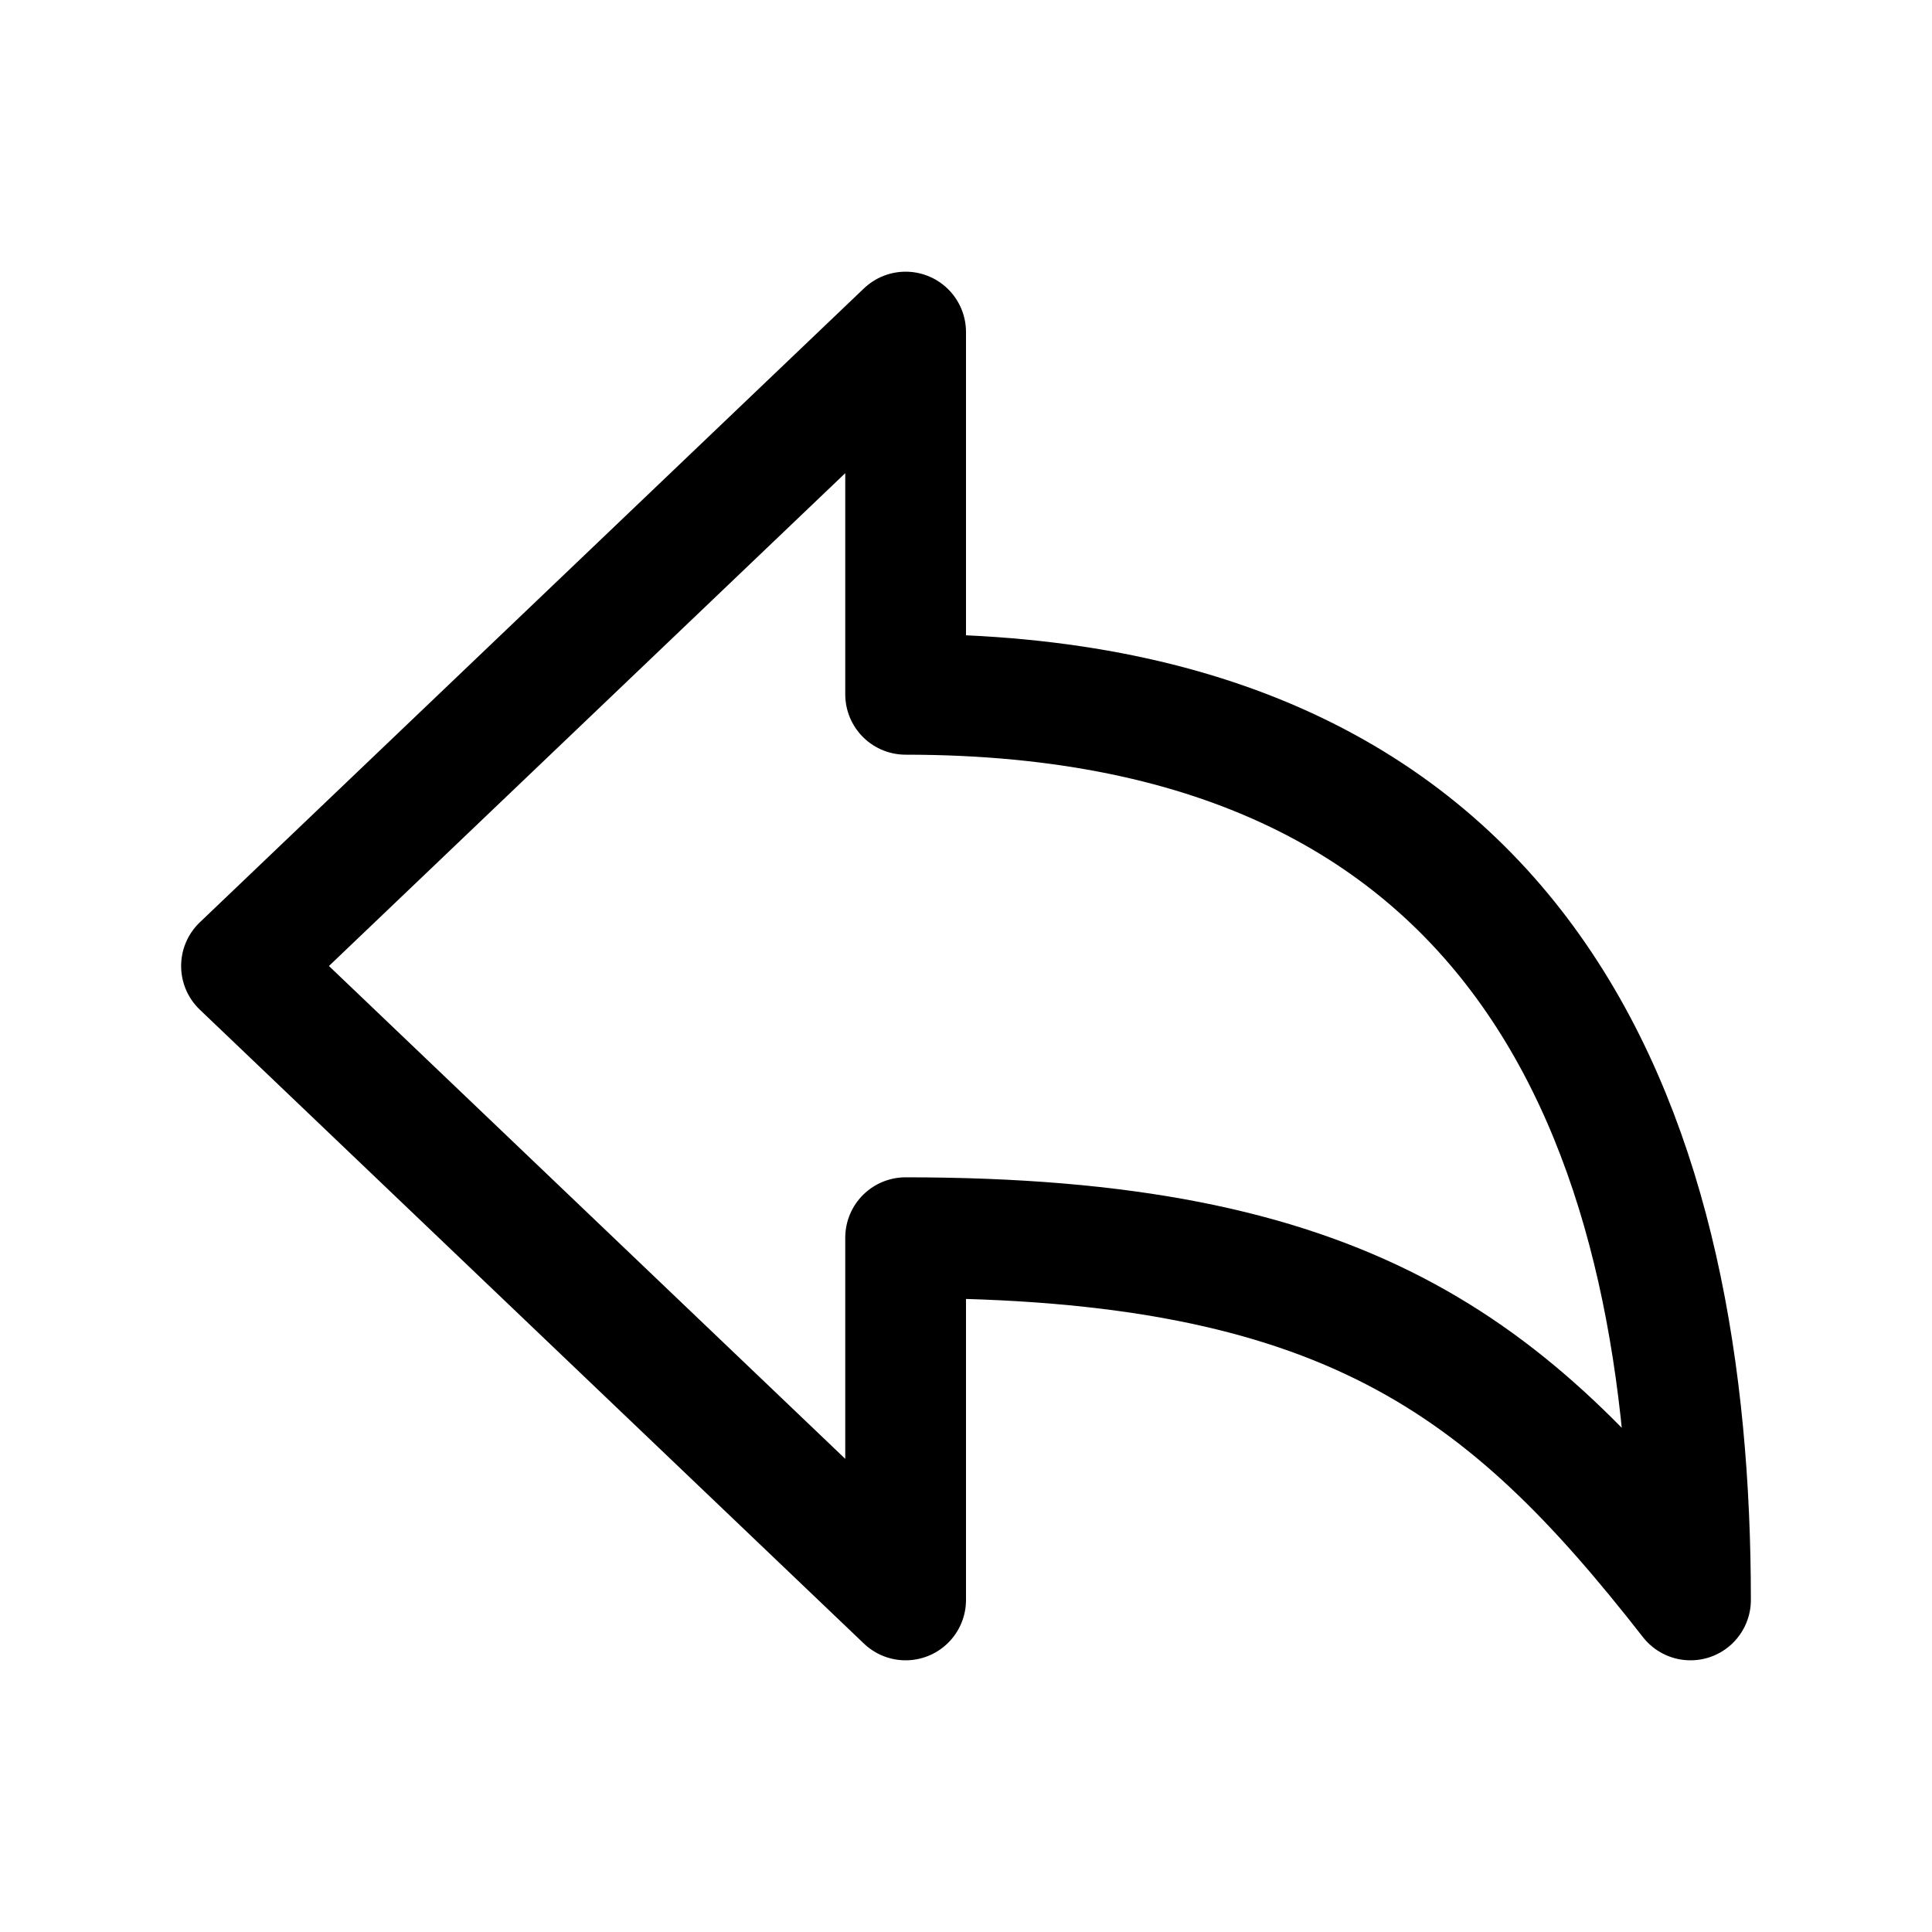
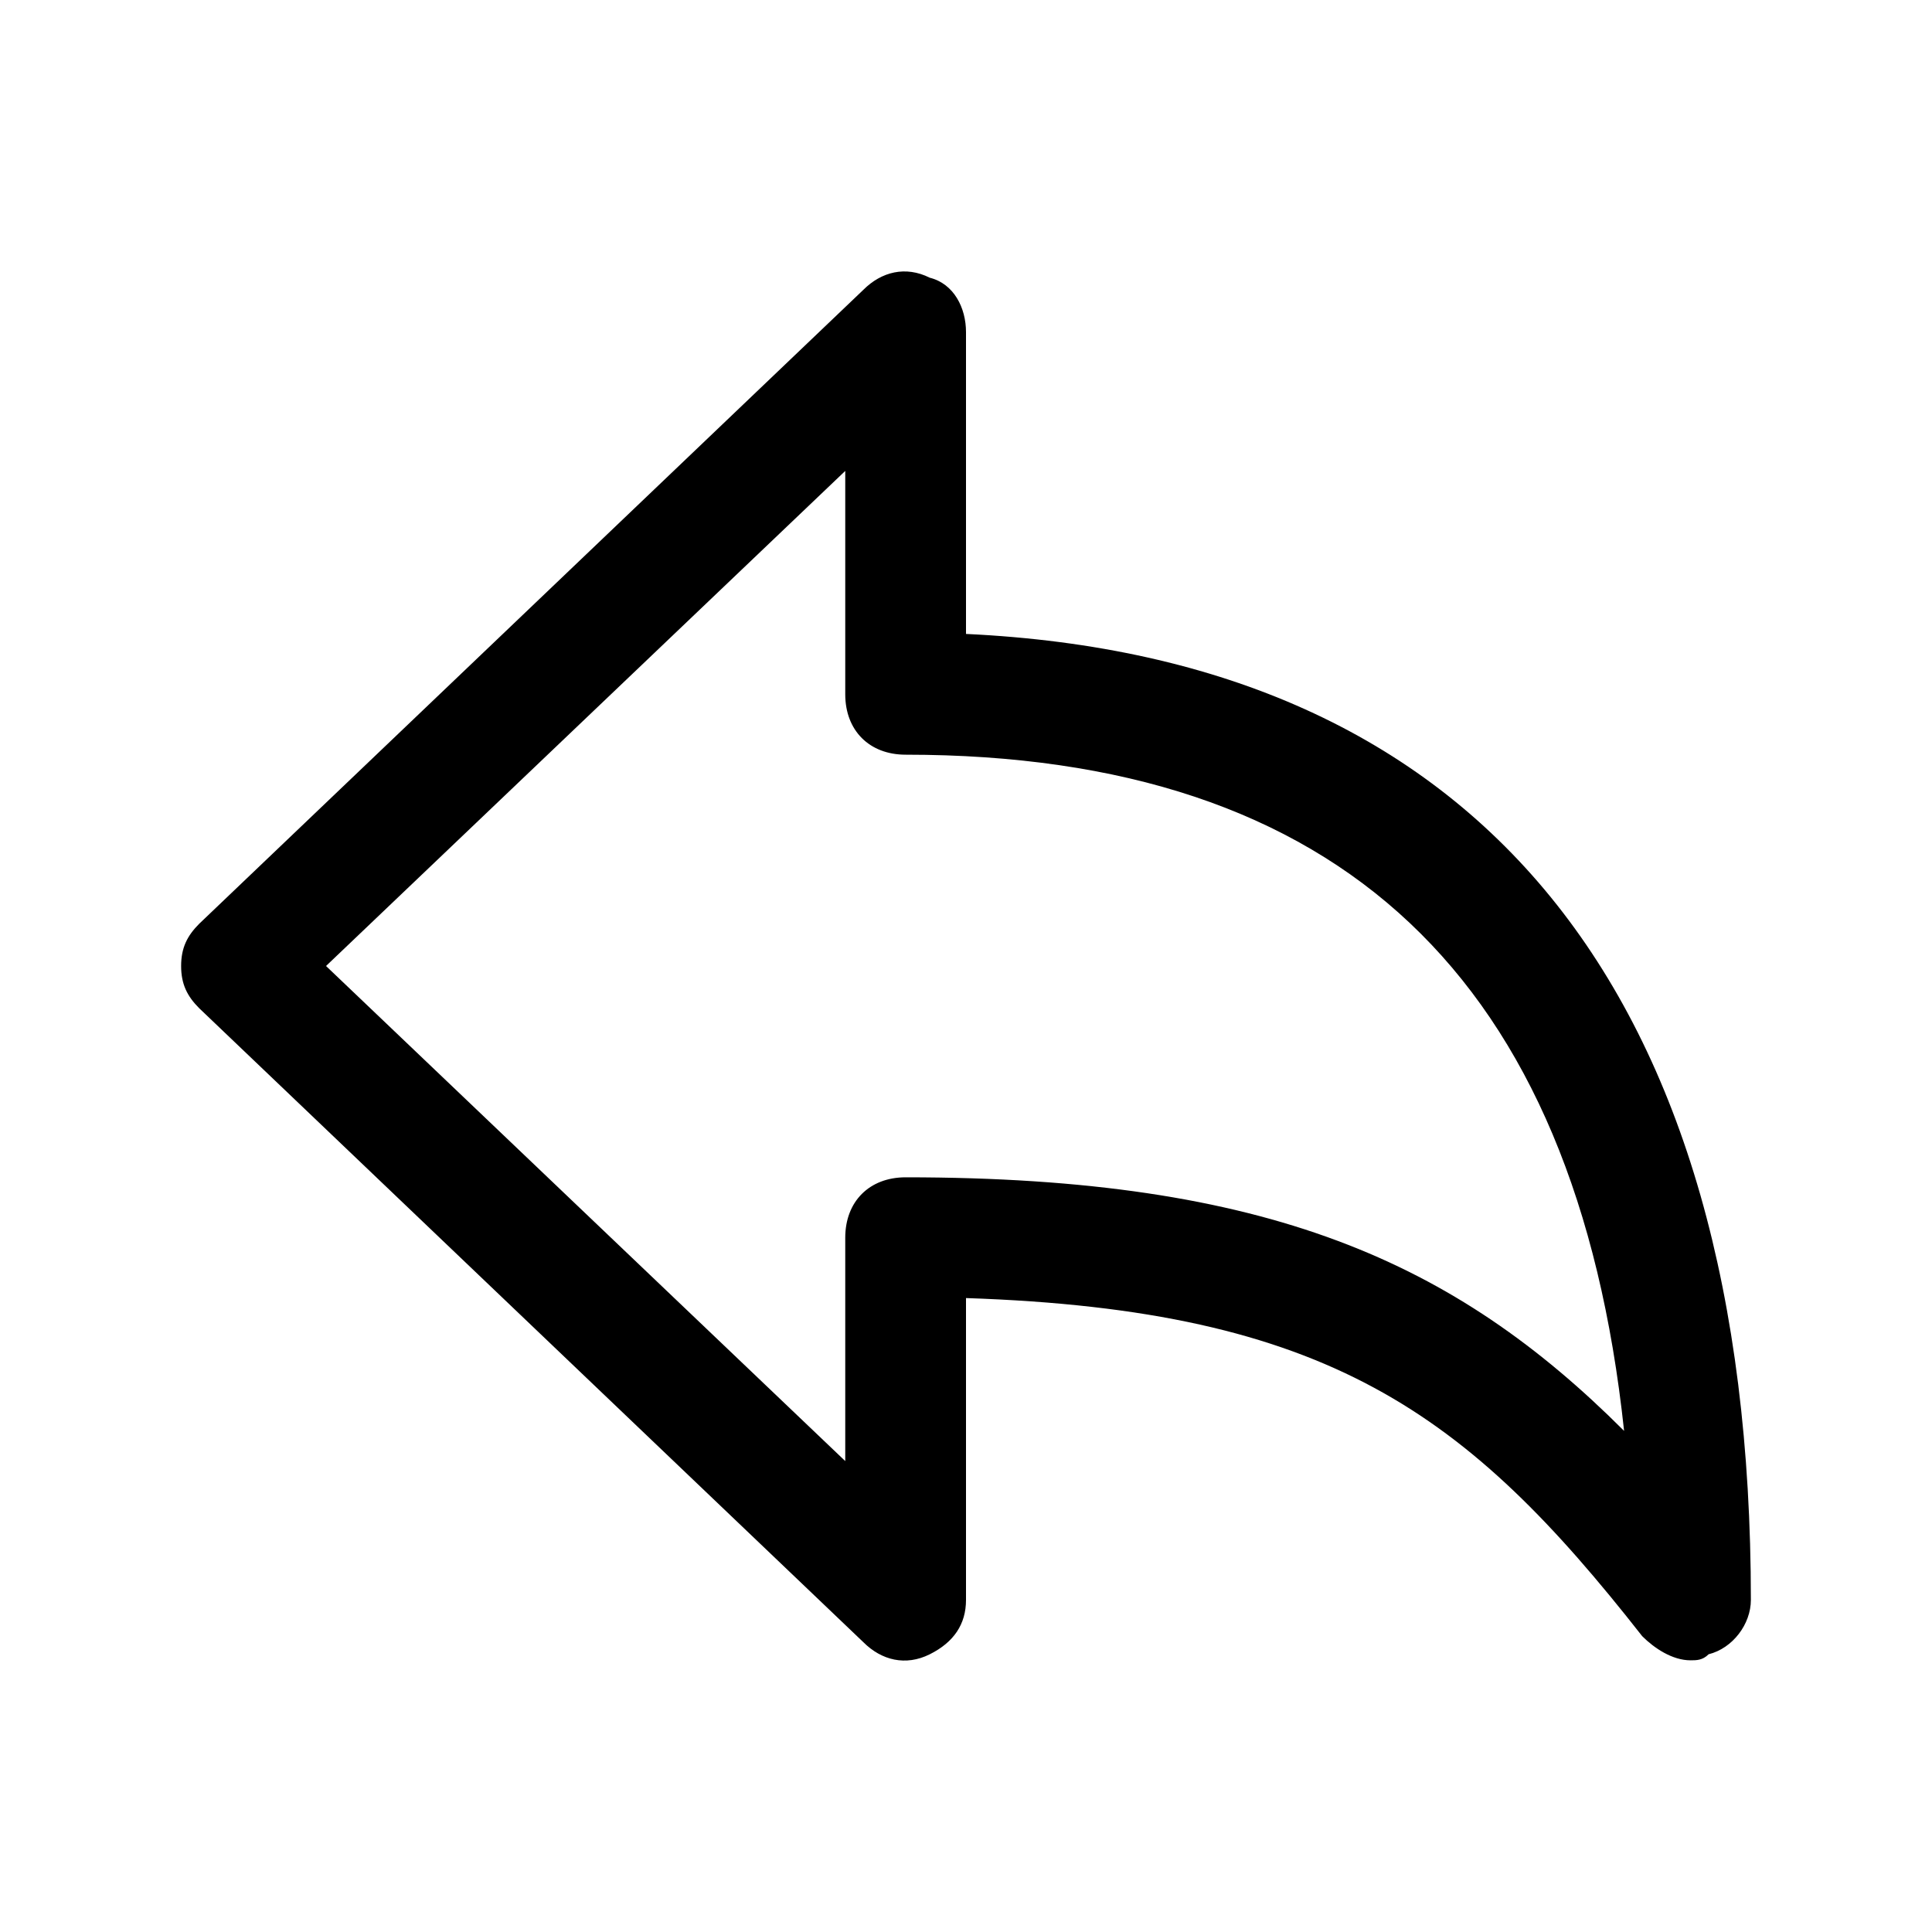
<svg xmlns="http://www.w3.org/2000/svg" version="1.1" width="32" height="32" viewBox="0 0 32 32">
-   <path fill="none" stroke-linejoin="round" stroke-linecap="butt" stroke-miterlimit="4" stroke-width="2" stroke="#000" d="M15 26.5v-6c7.275 0 9.962 2.11 13 6 0-7.452-2.473-15-13-15v-6l-11 10.5z" />
+   <path d="M16 10.5v-5c0-0.4-0.2-0.8-0.6-0.9-0.4-0.2-0.8-0.1-1.1 0.2l-11 10.5c-0.2 0.2-0.3 0.4-0.3 0.7s0.1 0.5 0.3 0.7l11 10.5c0.3 0.3 0.7 0.4 1.1 0.2s0.6-0.5 0.6-0.9v-5c6 0.2 8.3 1.9 11.2 5.6 0.2 0.2 0.5 0.4 0.8 0.4 0.1 0 0.2 0 0.3-0.1 0.4-0.1 0.7-0.5 0.7-0.9 0-10.1-4.5-15.6-13-16zM15 19.5c-0.6 0-1 0.4-1 1v3.7l-8.6-8.2 8.6-8.2v3.7c0 0.6 0.4 1 1 1 7.2 0 11.1 3.7 11.9 11.2-2.8-2.8-5.9-4.2-11.9-4.2z" />
</svg>
